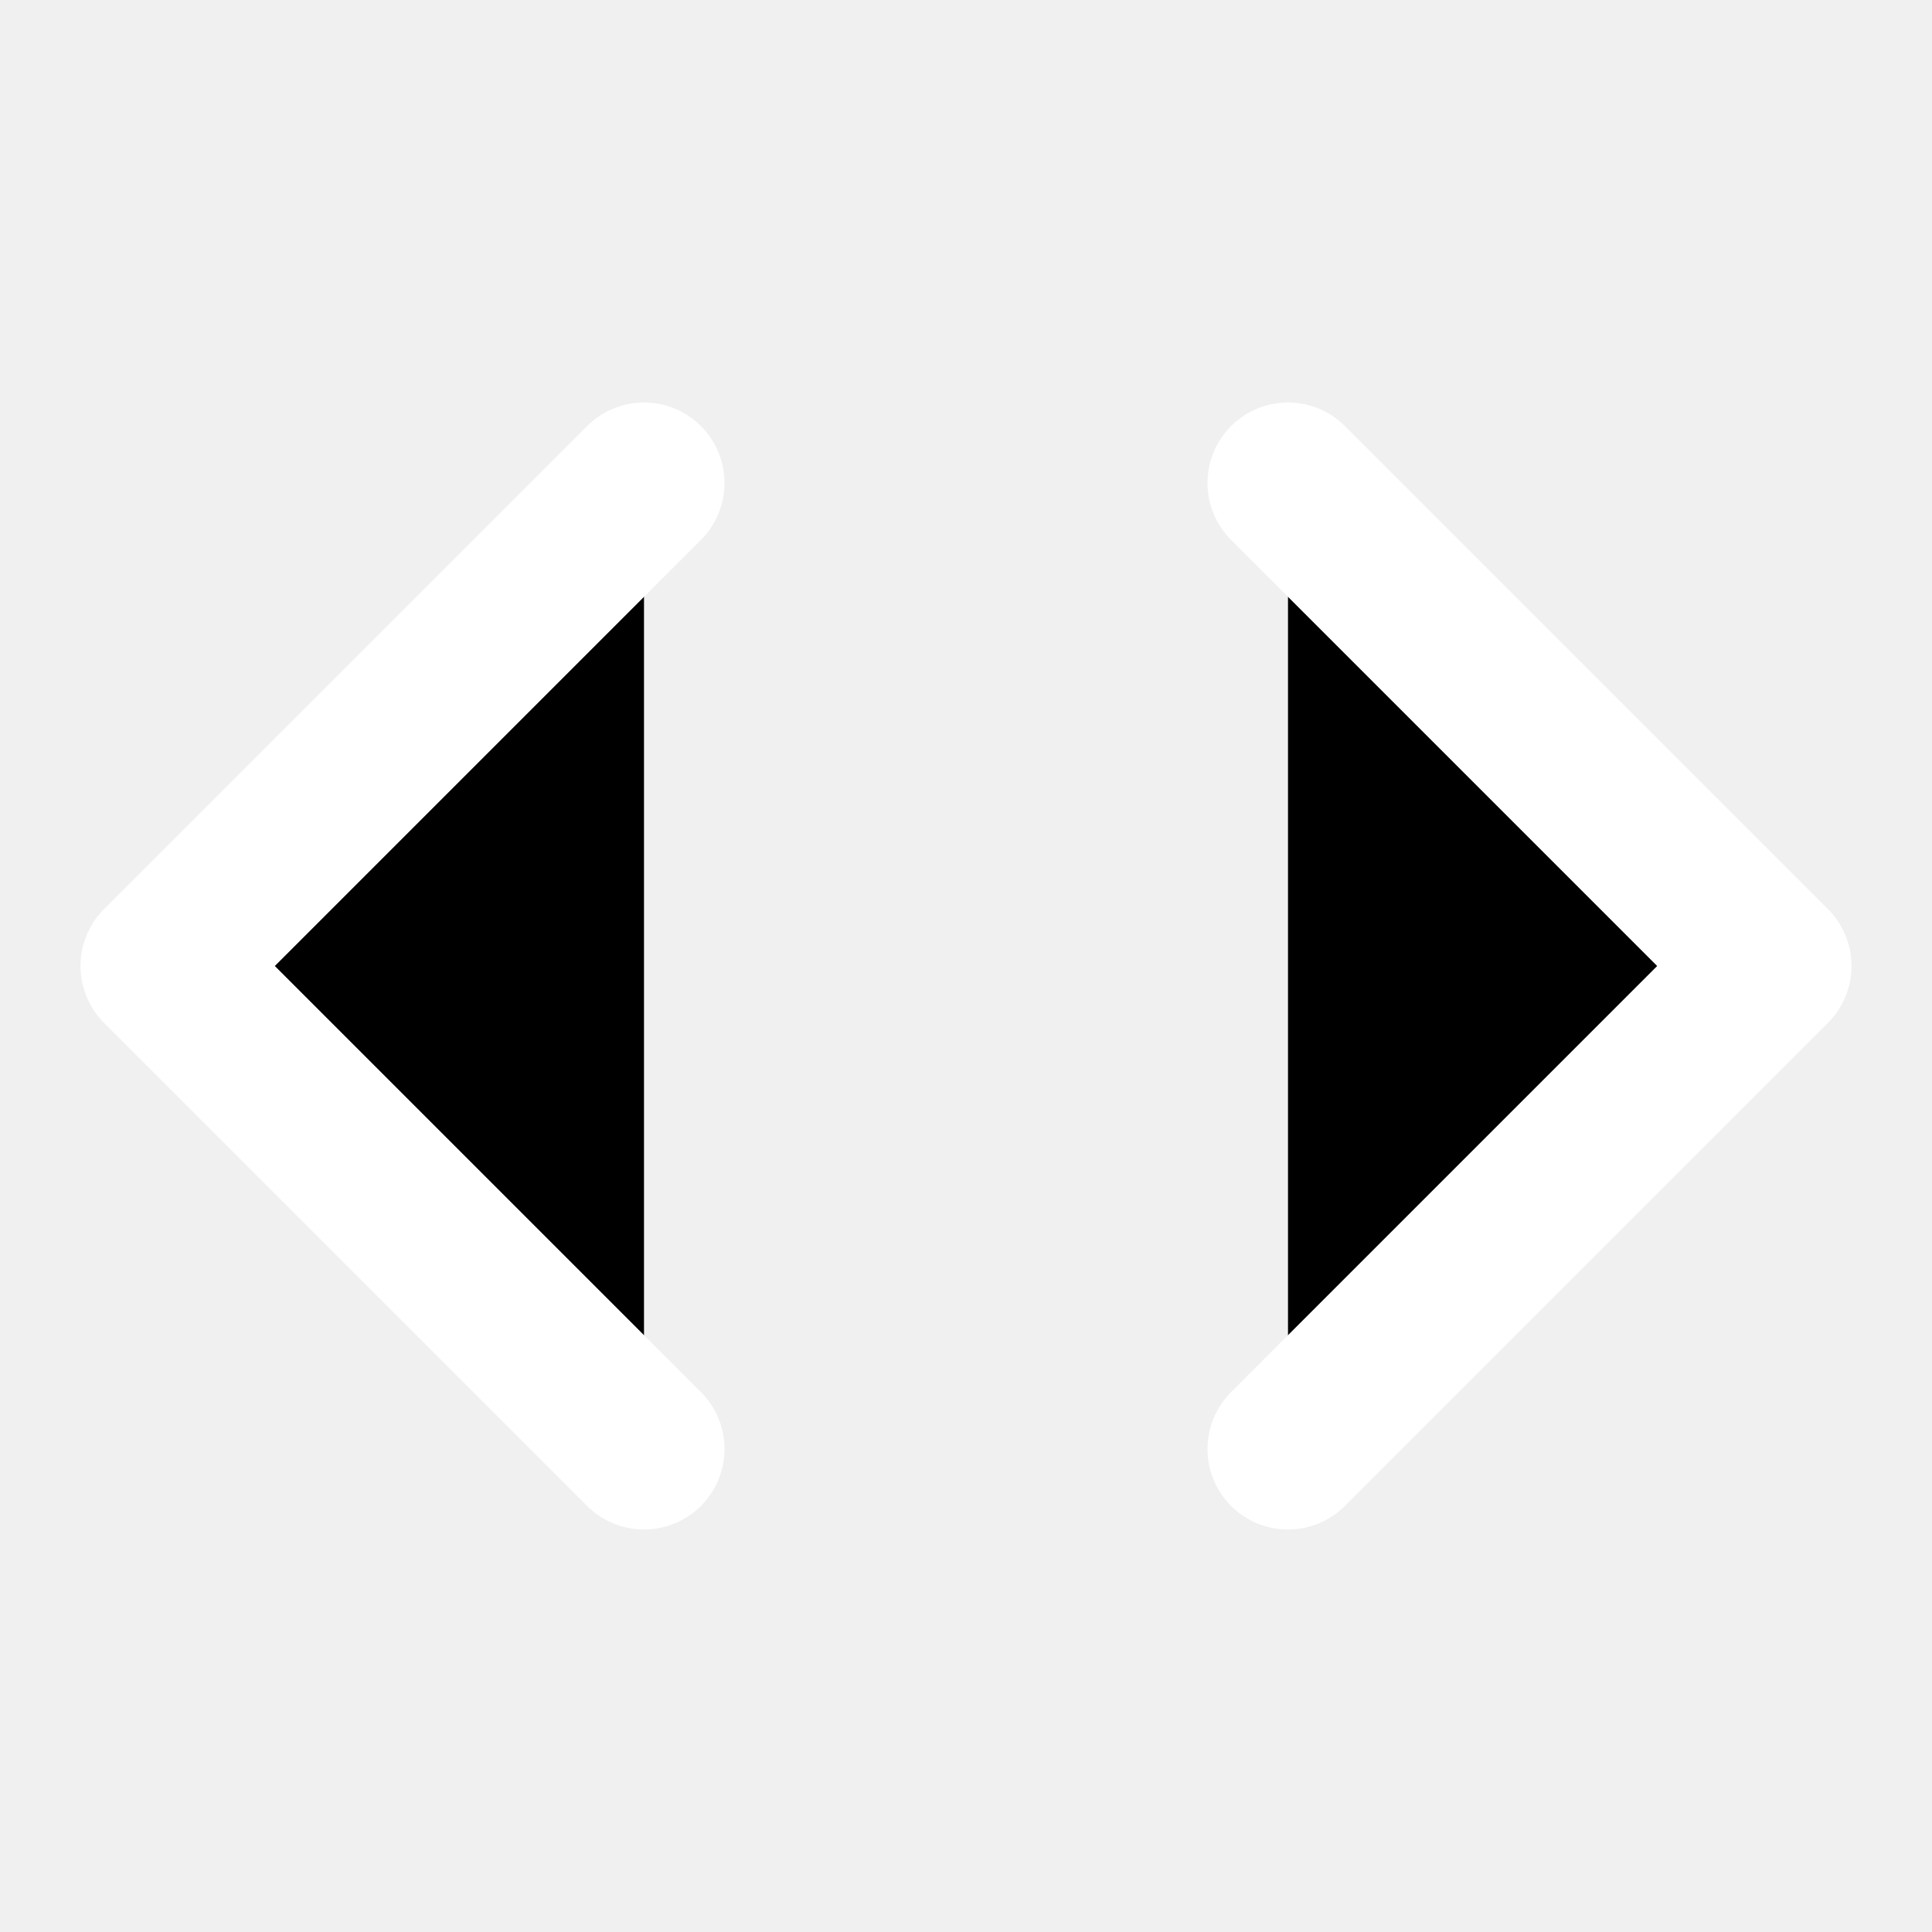
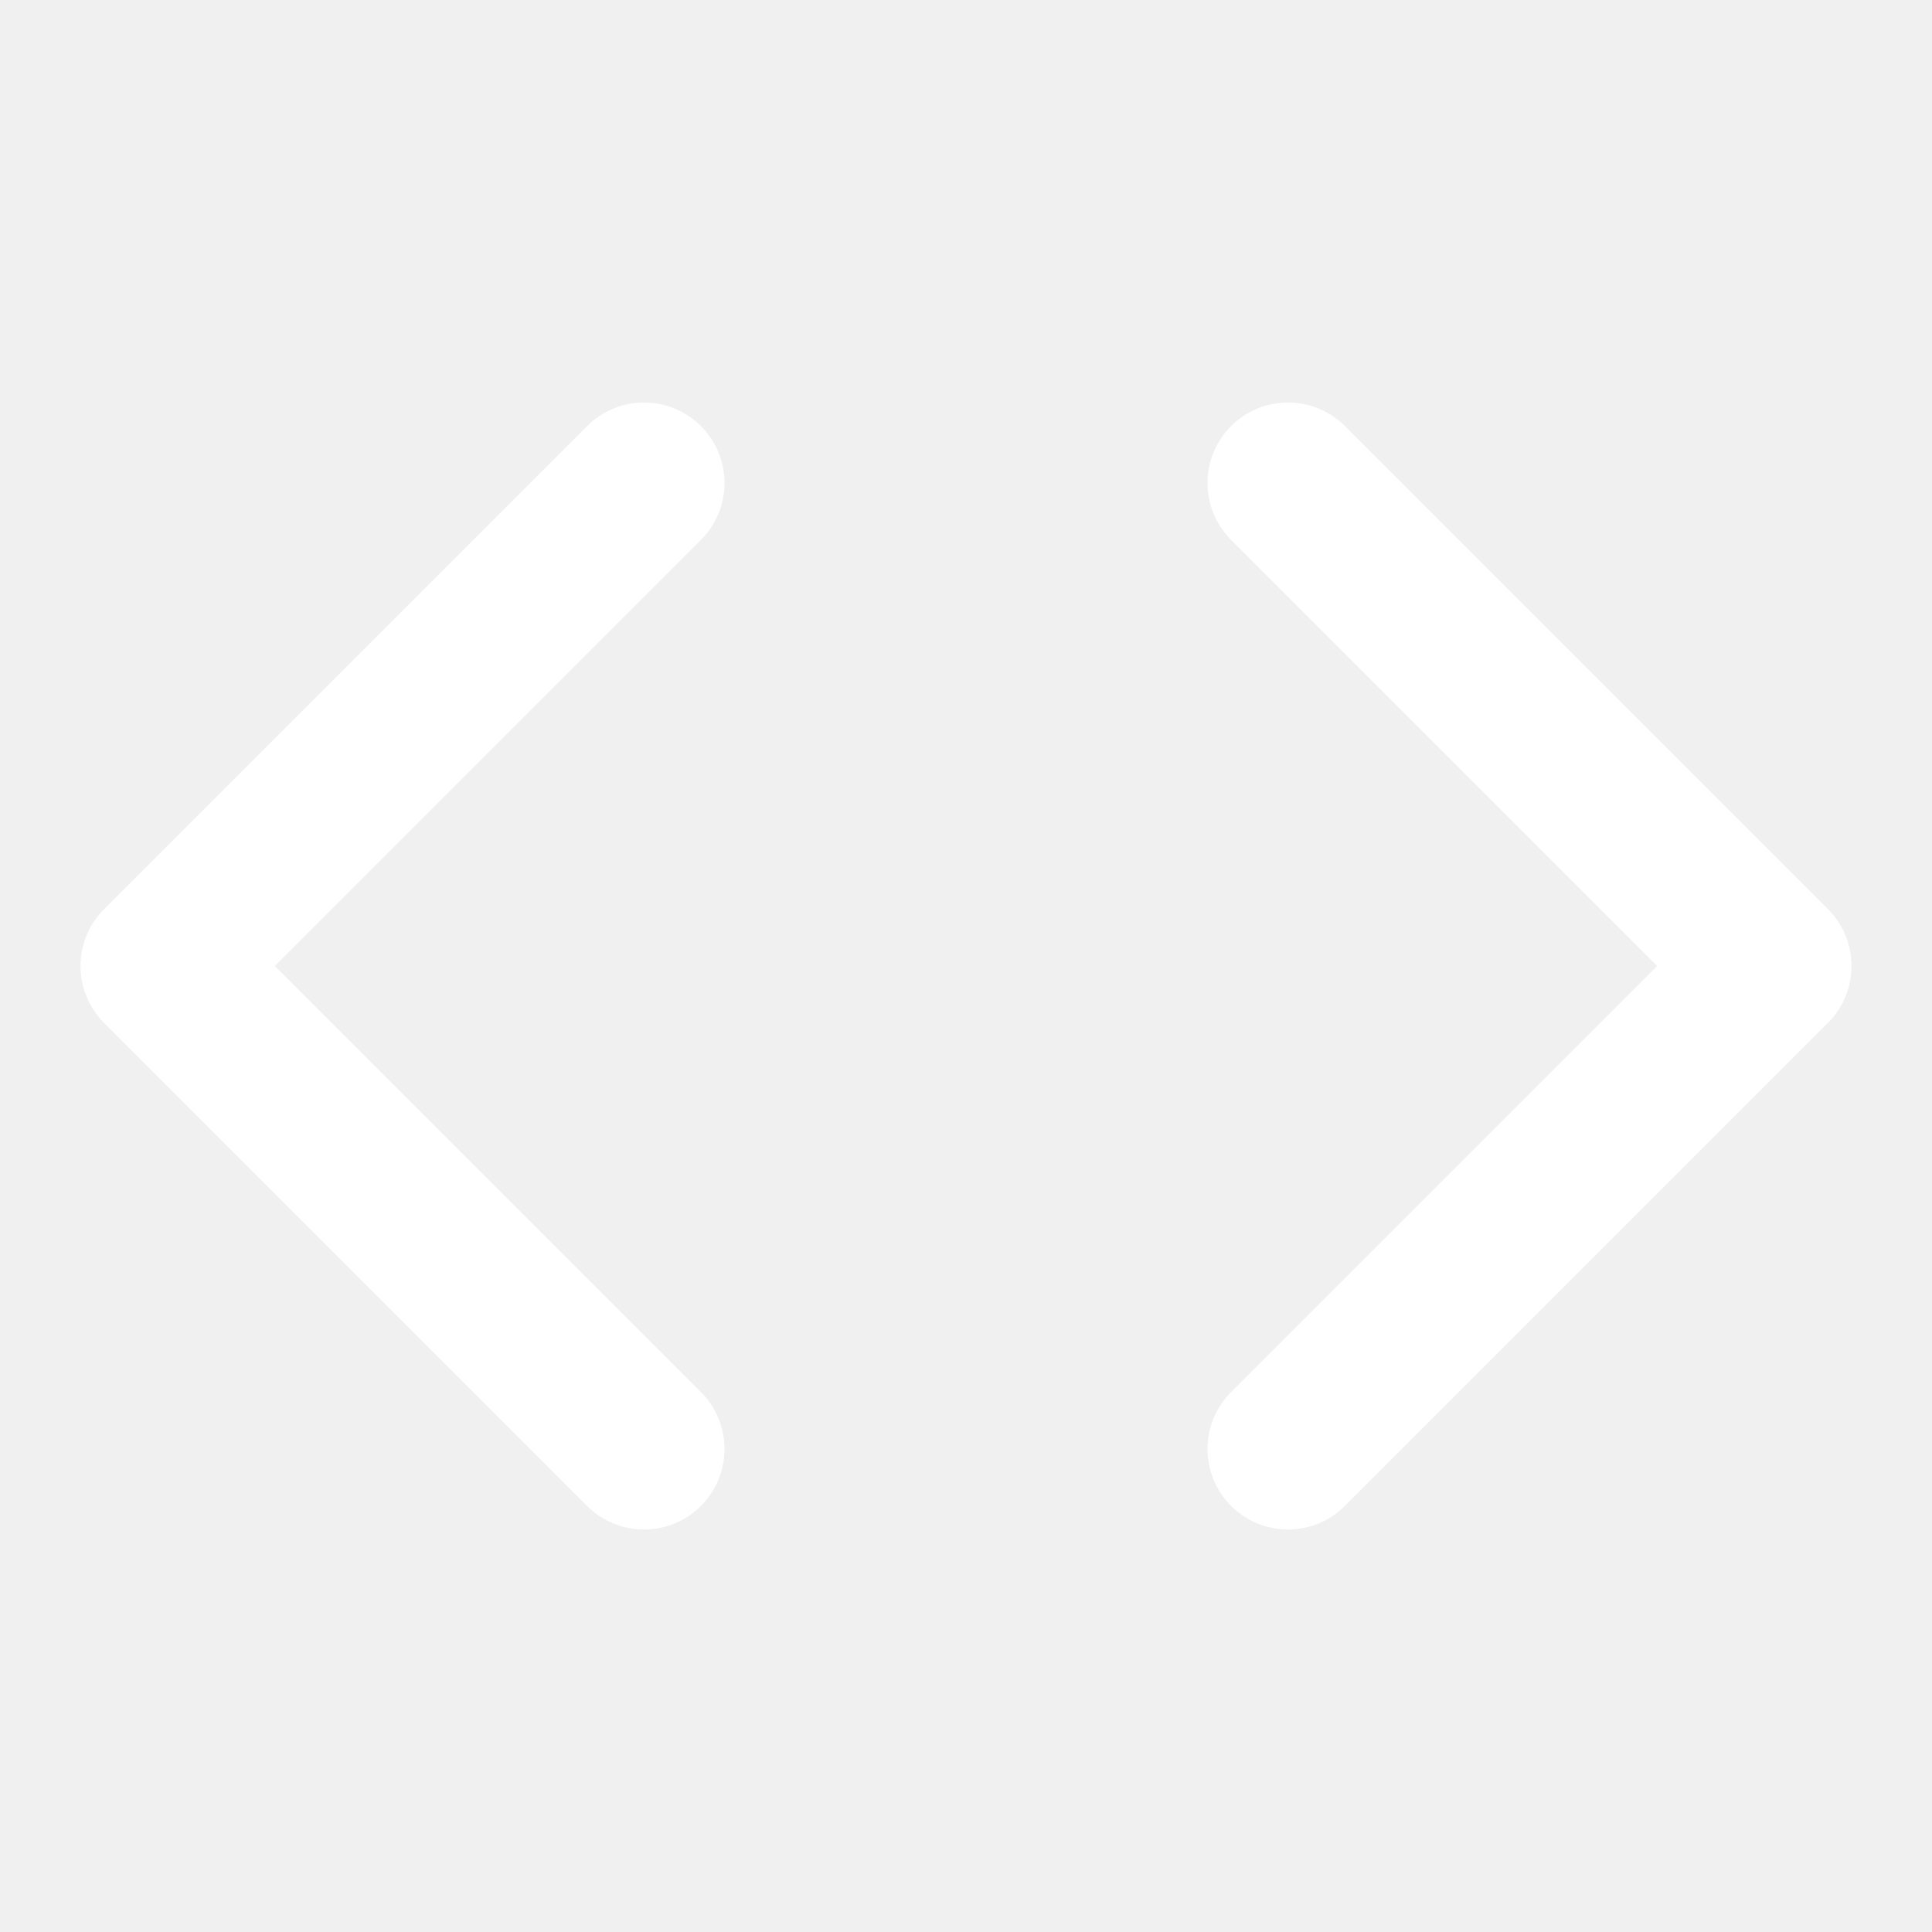
- <svg xmlns="http://www.w3.org/2000/svg" width="24" height="24" viewBox="0 0 24 24" fill="currentColor" stroke="#fff" stroke-width="2" stroke-linecap="round" stroke-linejoin="round" class="lucide lucide-code-icon lucide-code">
+ <svg xmlns="http://www.w3.org/2000/svg" width="24" height="24" viewBox="0 0 24 24" fill="transparent" stroke="#fff" stroke-width="2" stroke-linecap="round" stroke-linejoin="round" class="lucide lucide-code-icon lucide-code">
  <path d="m16 18 6-6-6-6" />
  <path d="m8 6-6 6 6 6" />
</svg>
